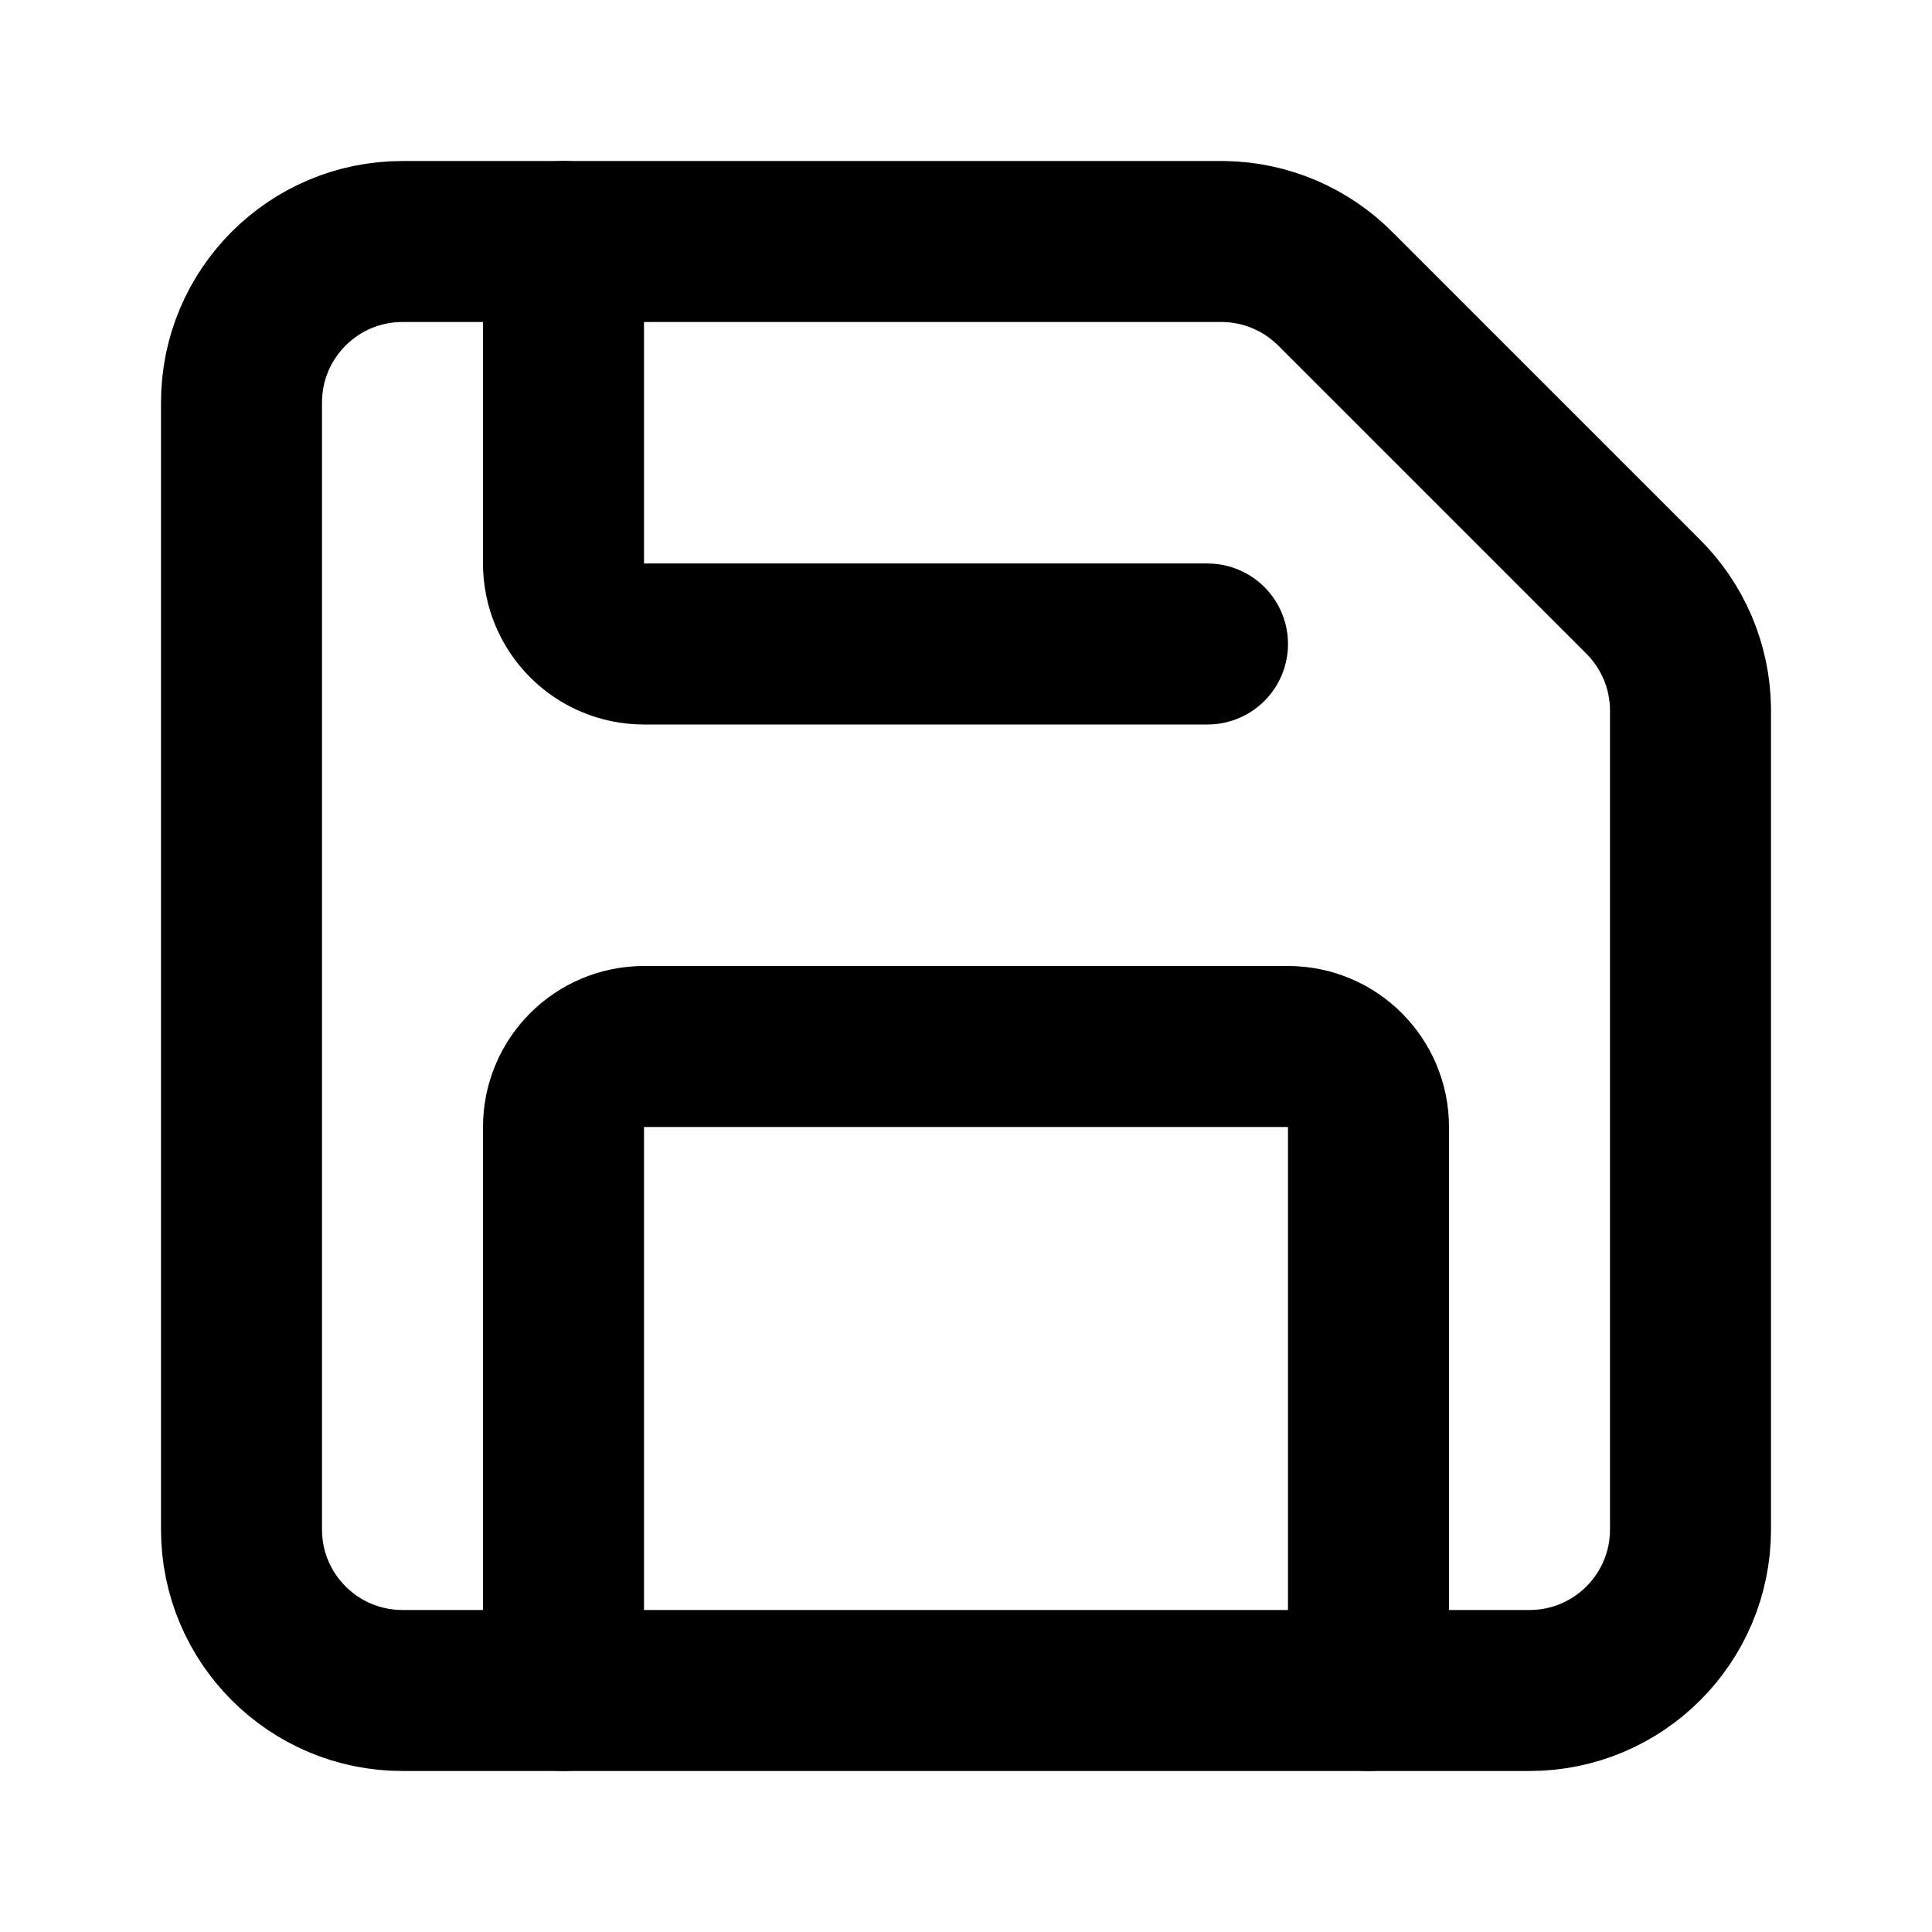
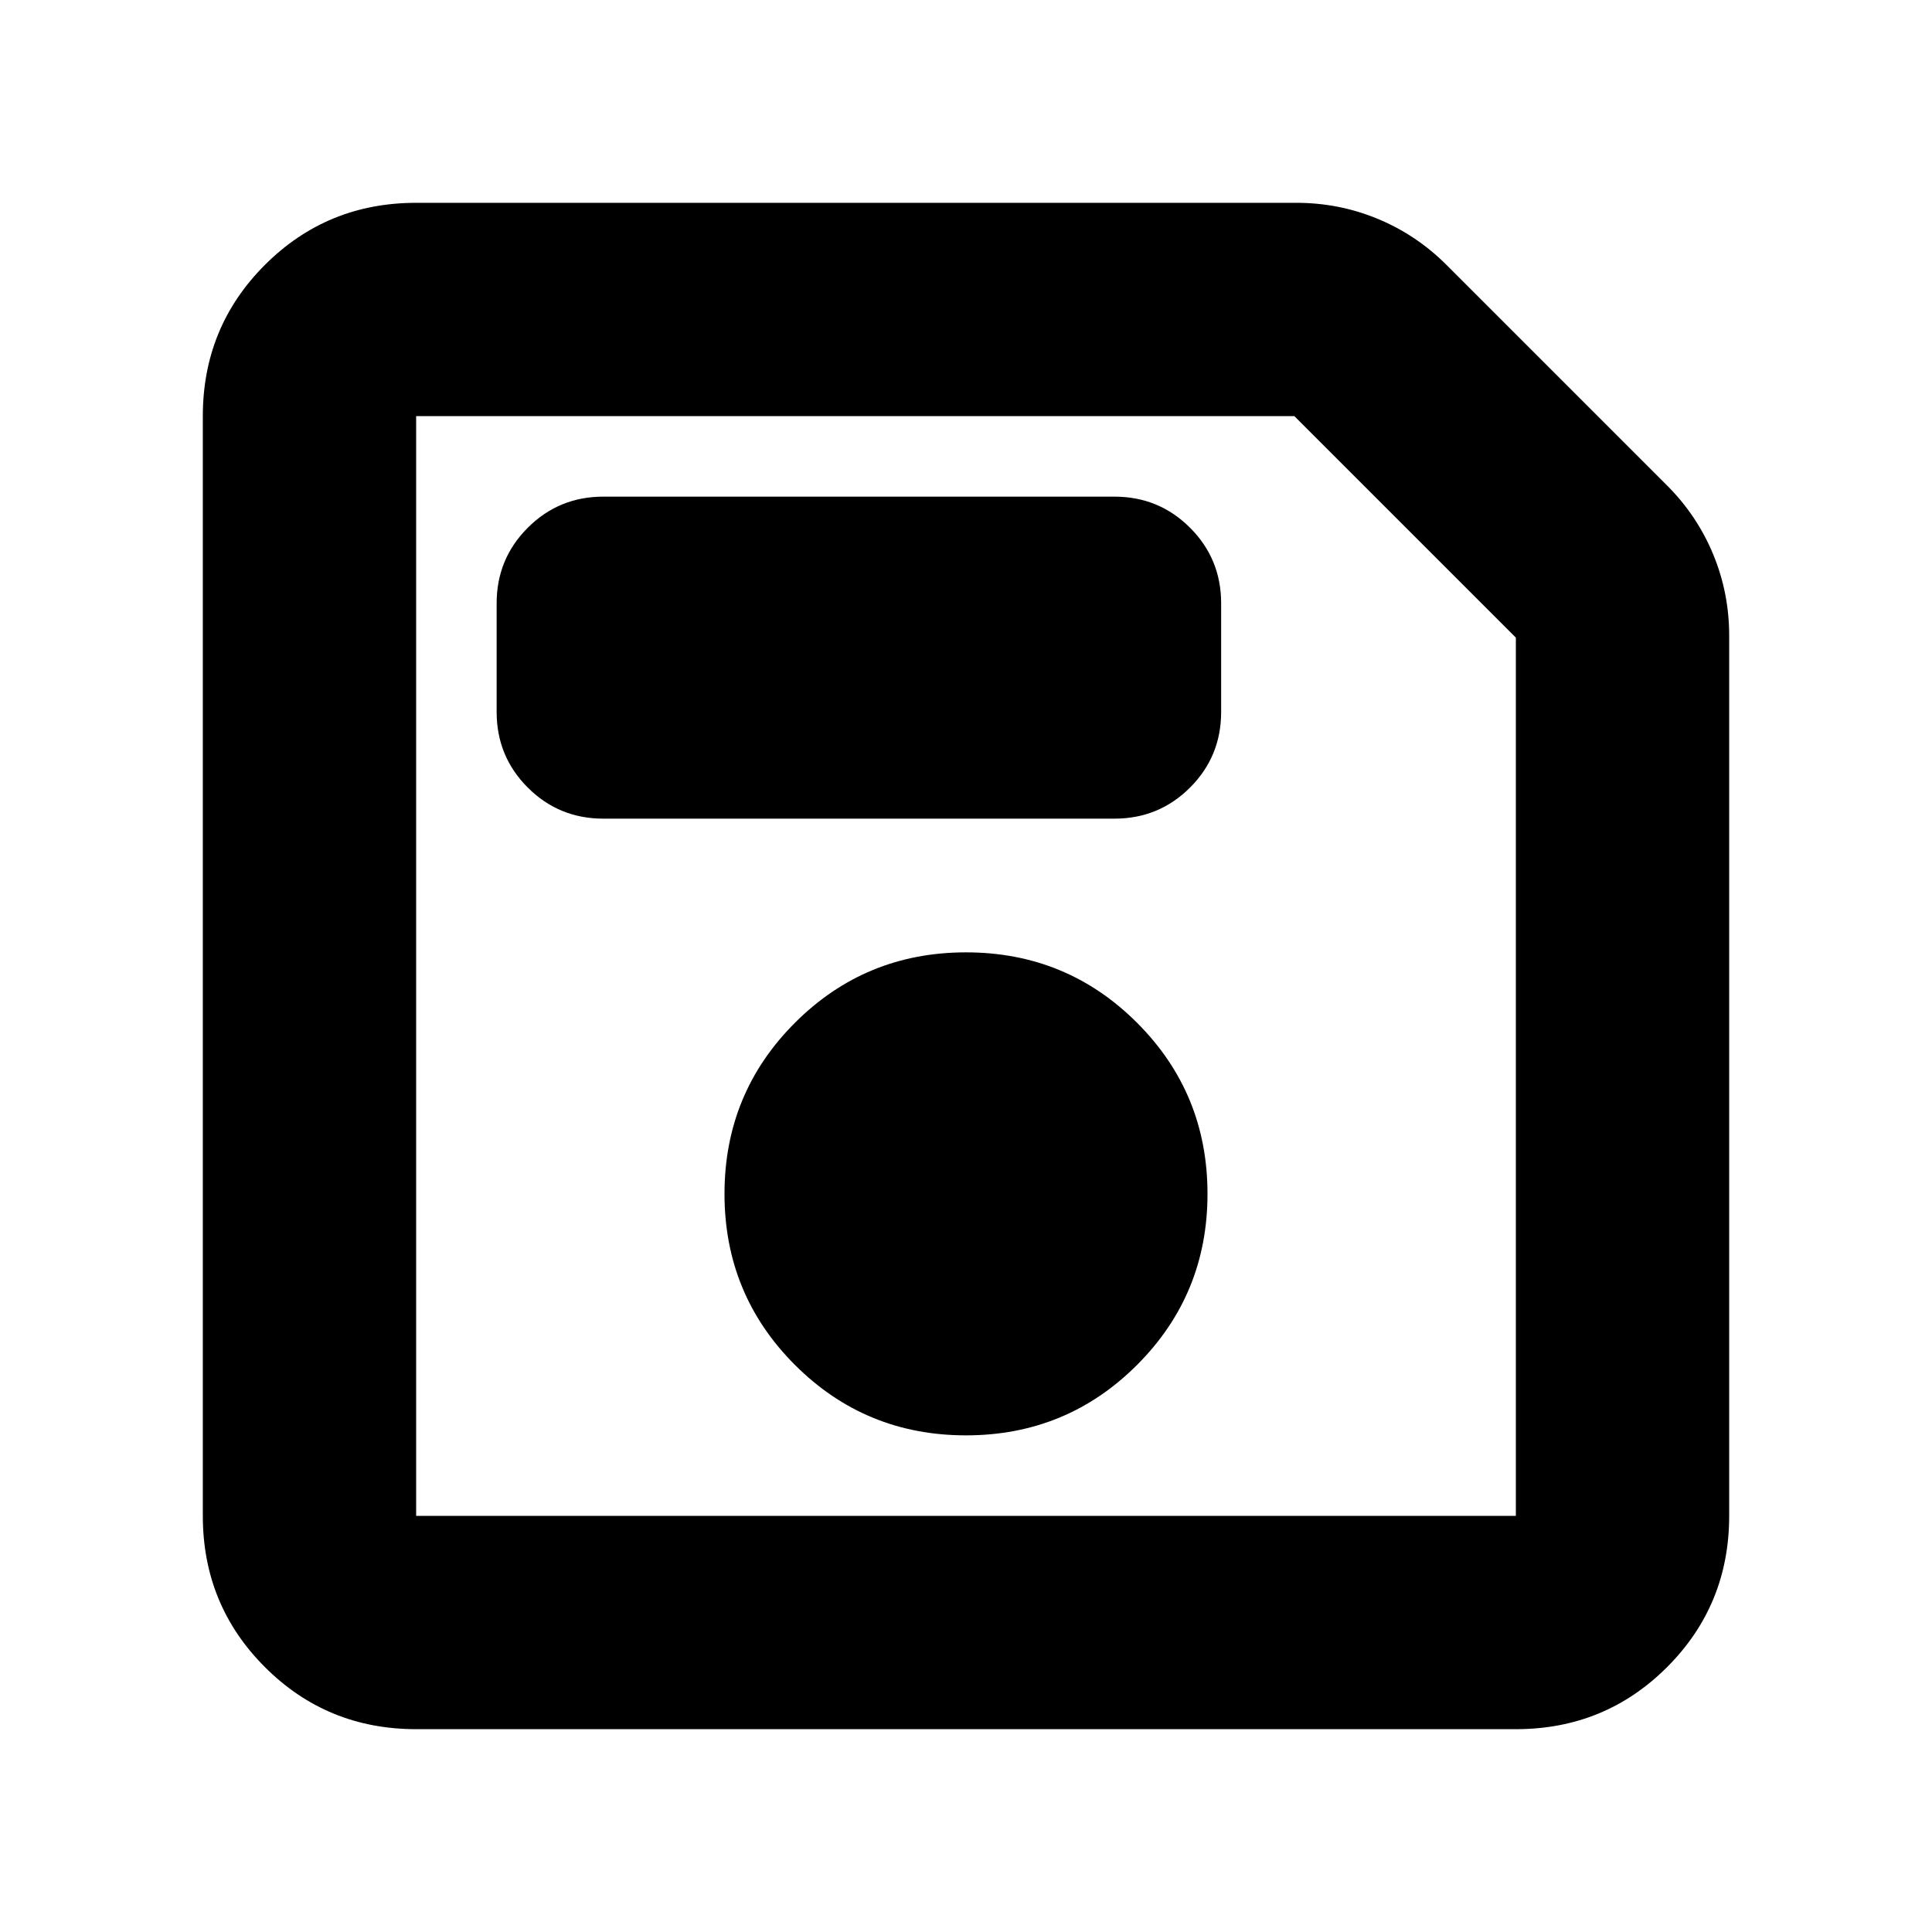
- <svg xmlns="http://www.w3.org/2000/svg" width="24" height="24" viewBox="0 0 24 24" fill="none" stroke="#000" stroke-width="2" stroke-linecap="round" stroke-linejoin="round">
-   <path d="M15.2 3a2 2 0 0 1 1.4.6l3.8 3.8a2 2 0 0 1 .6 1.4V19a2 2 0 0 1-2 2H5a2 2 0 0 1-2-2V5a2 2 0 0 1 2-2z" />
-   <path d="M17 21v-7a1 1 0 0 0-1-1H8a1 1 0 0 0-1 1v7" />
-   <path d="M7 3v4a1 1 0 0 0 1 1h7" />
+ <svg xmlns="http://www.w3.org/2000/svg" height="24" viewBox="0 -960 960 960" width="24" fill="#000">
+   <path d="M206.78-100.78q-44.3 0-75.15-30.85-30.85-30.85-30.85-75.15v-546.44q0-44.3 30.85-75.15 30.85-30.85 75.15-30.85h437.39q21.23 0 40.46 7.98 19.24 7.98 34.2 22.94L828.3-718.83q14.96 14.96 22.94 34.2 7.98 19.23 7.98 40.46v437.39q0 44.3-30.85 75.15-30.85 30.85-75.15 30.85H206.78Zm546.44-542.39L643.17-753.22H206.78v546.44h546.44v-436.39ZM480-246.78q50 0 85-35t35-85q0-50-35-85t-85-35q-50 0-85 35t-35 85q0 50 35 85t85 35ZM299.78-553.22h254q22.09 0 37.55-15.45 15.45-15.46 15.45-37.55v-54q0-22.08-15.45-37.54-15.46-15.46-37.55-15.46h-254q-22.08 0-37.54 15.46t-15.46 37.54v54q0 22.09 15.46 37.55 15.46 15.45 37.54 15.45Zm-93-89.95v436.39-546.44 110.05Z" />
</svg>
